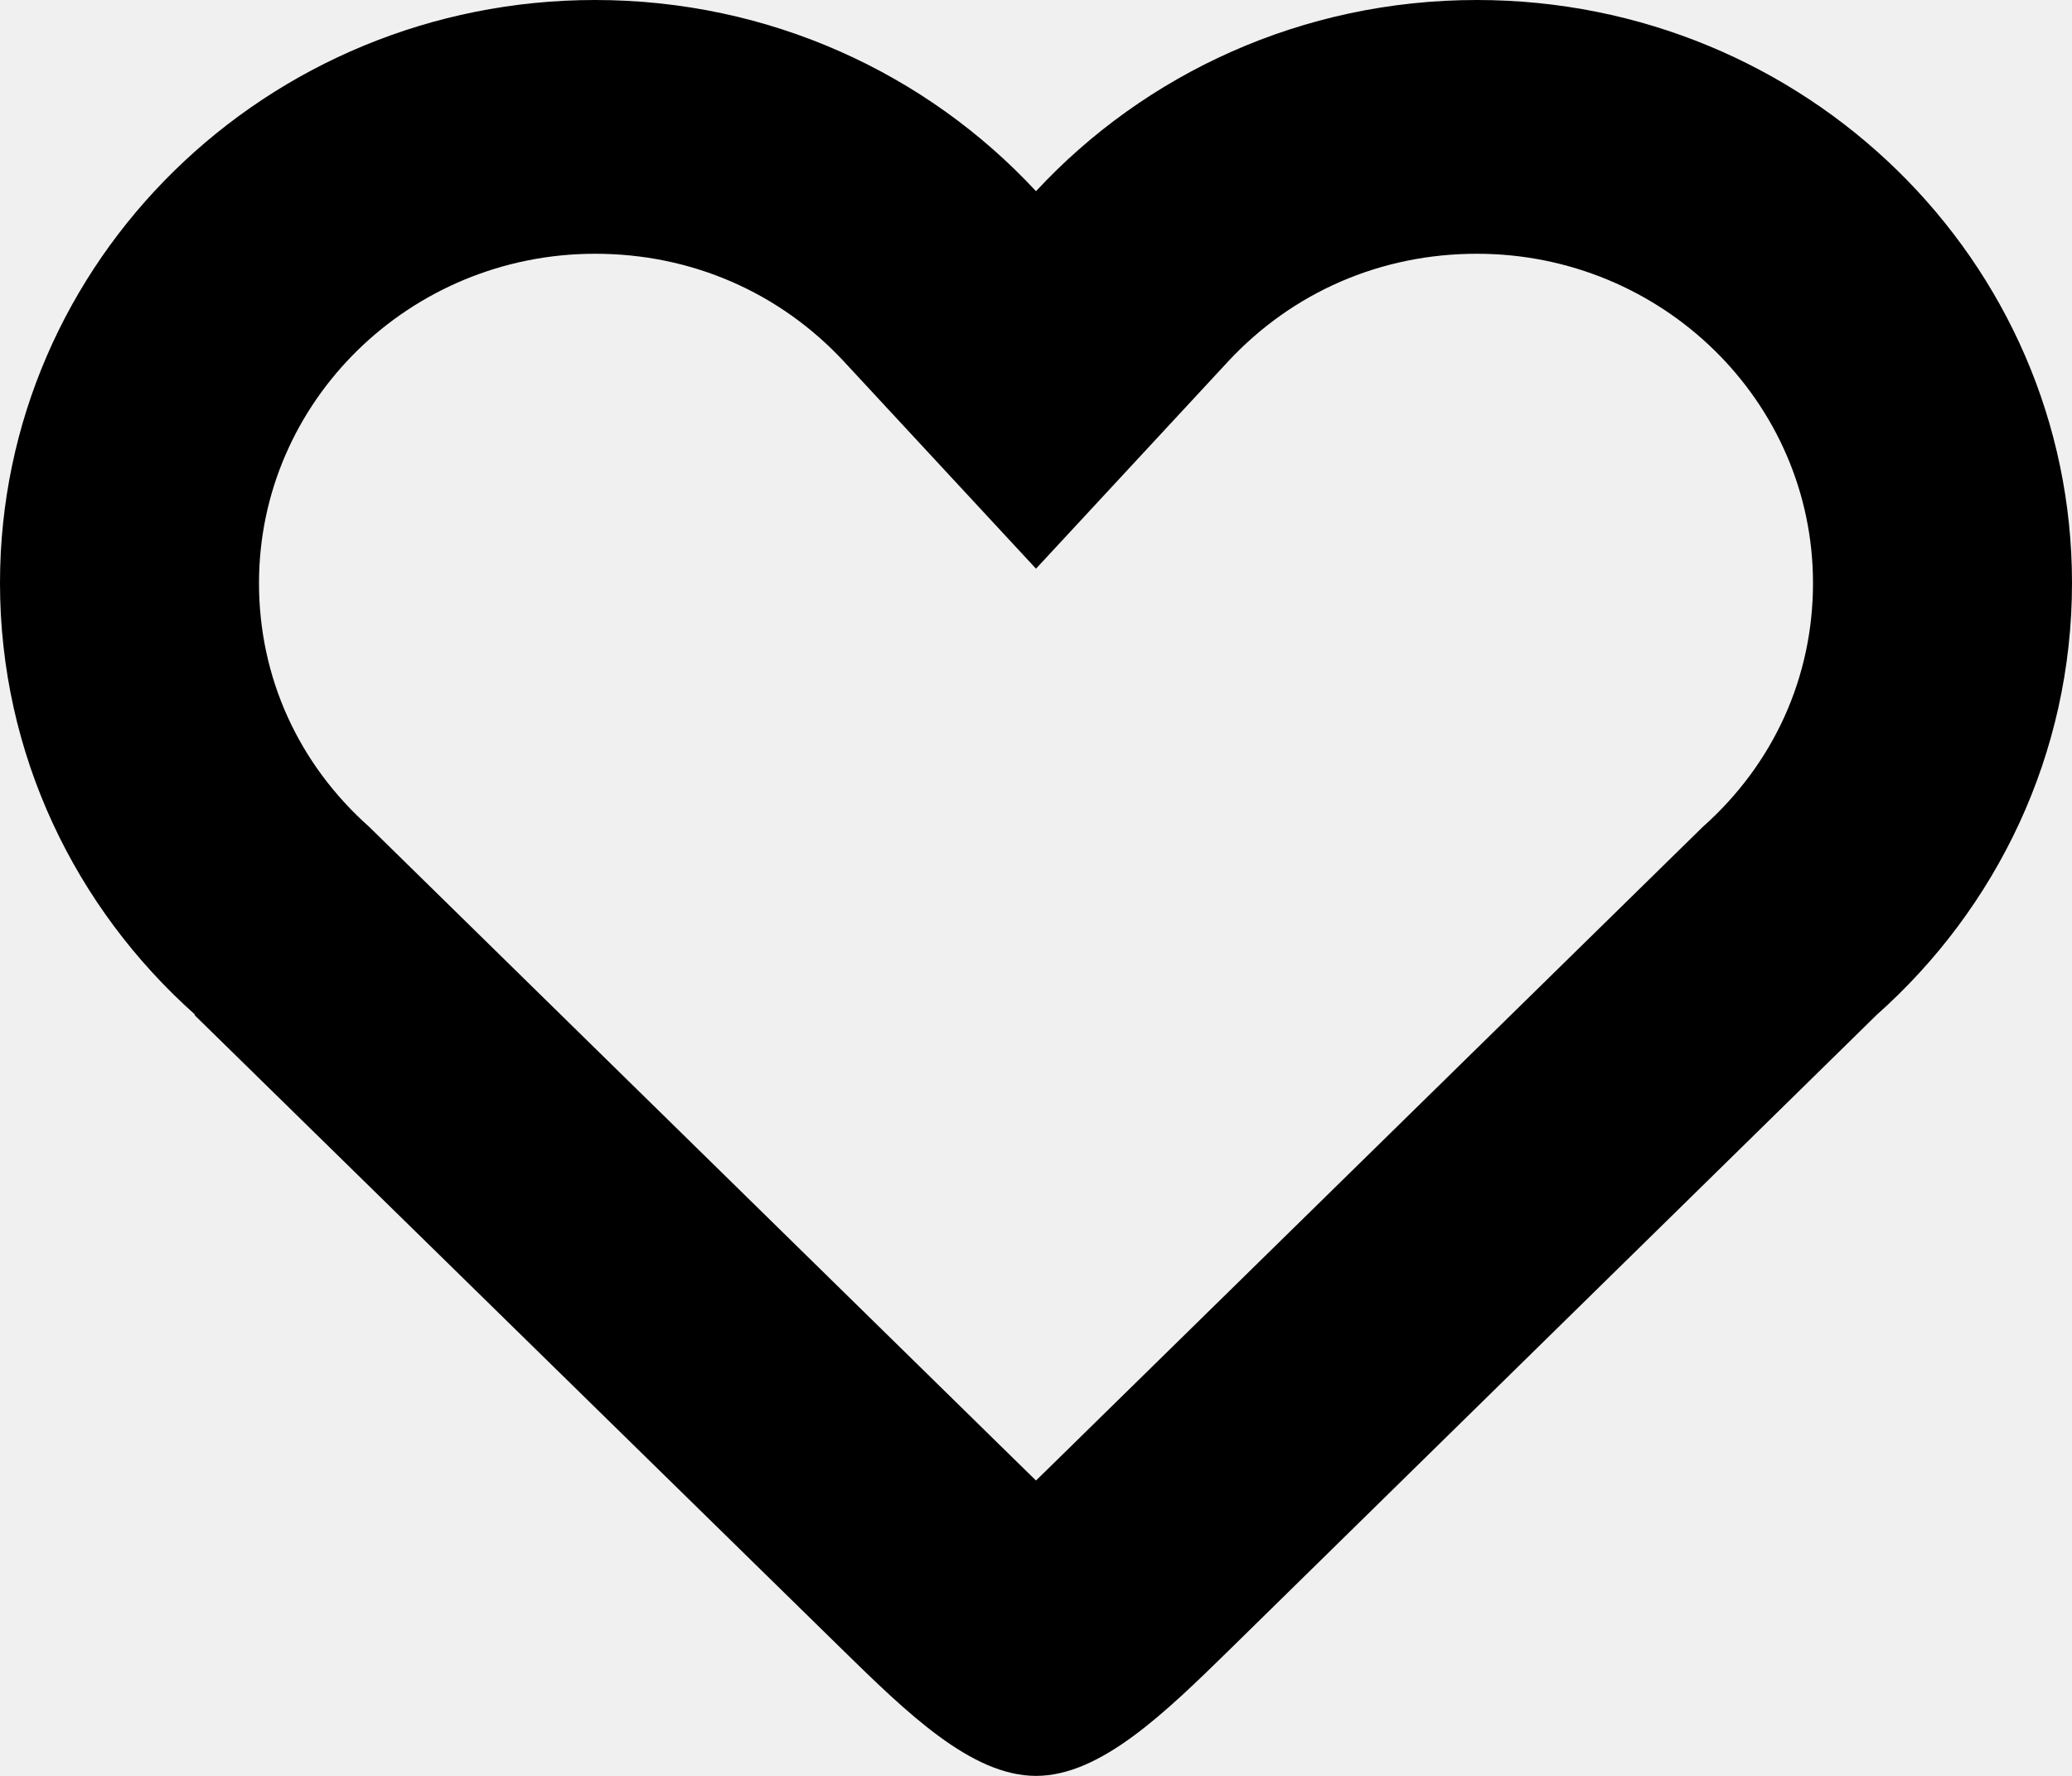
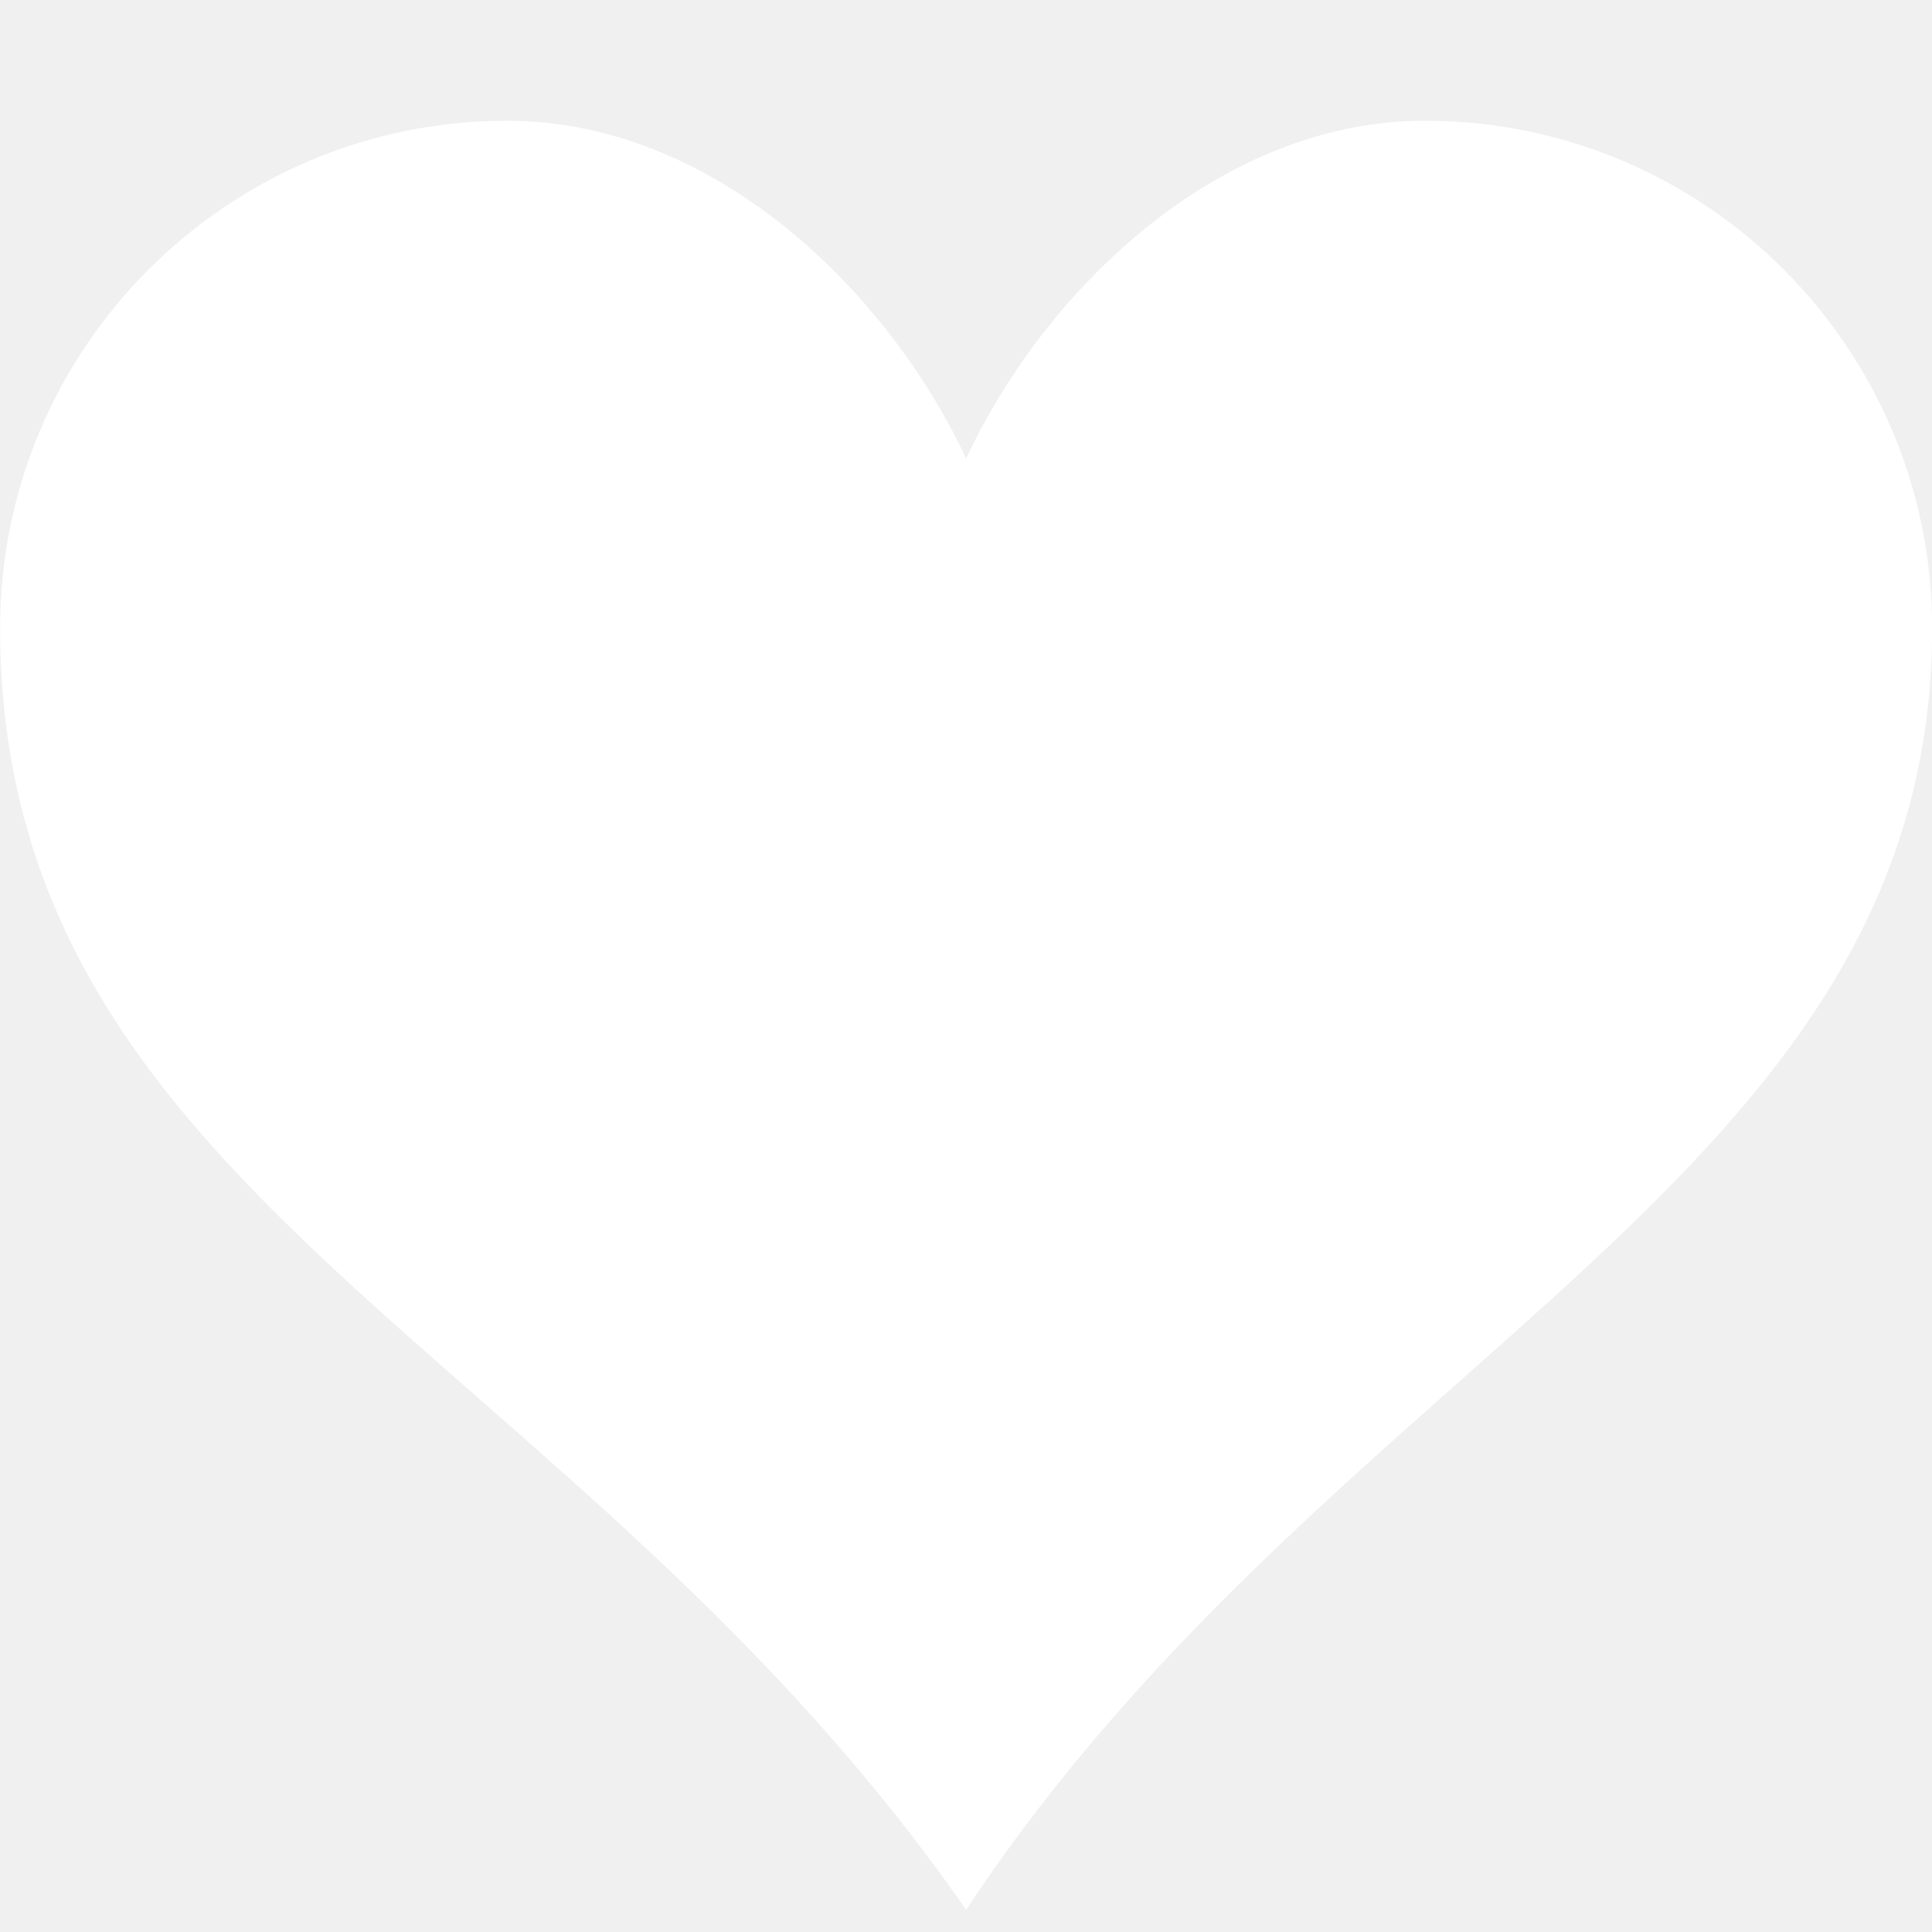
- <svg xmlns="http://www.w3.org/2000/svg" width="21px" height="18px" viewBox="0 0 21 18" version="1.1">
-   <path d="M21,5.909 C21,2.645 18.299,0 14.968,0 C13.197,0 11.604,0.748 10.5,1.938 C9.396,0.748 7.803,2.85485921e-16 6.032,2.85485921e-16 C2.7,2.85485921e-16 0,2.646 0,5.909 C0,7.644 0.763,9.204 1.979,10.286 L1.969,10.286 L8.531,16.714 C9.188,17.357 9.844,18 10.5,18 C11.156,18 11.812,17.357 12.469,16.714 L19.021,10.286 C20.237,9.204 21,7.644 21,5.909 L21,5.909 Z M17.257,8.382 L10.613,14.896 C10.579,14.93 10.541,14.967 10.5,15.006 C10.46,14.967 10.422,14.93 10.387,14.896 L3.743,8.382 C3.022,7.741 2.625,6.862 2.625,5.91 C2.625,4.069 4.153,2.572 6.032,2.572 C7.005,2.572 7.901,2.961 8.556,3.667 L10.5,5.764 L12.444,3.667 C13.099,2.961 13.995,2.572 14.968,2.572 C16.847,2.572 18.375,4.069 18.375,5.91 C18.375,6.862 17.978,7.741 17.257,8.382 L17.257,8.382 Z" />
+ <svg xmlns="http://www.w3.org/2000/svg" version="1.1" width="16" height="16" viewBox="0 0 16 16">
+   <path fill="#fff" d="M11.8 1c-1.682 0-3.129 1.368-3.799 2.797-0.671-1.429-2.118-2.797-3.8-2.797-2.318 0-4.2 1.882-4.2 4.2 0 4.716 4.758 5.953 8 10.616 3.065-4.634 8-6.050 8-10.616 0-2.319-1.882-4.2-4.2-4.2z" />
</svg>
